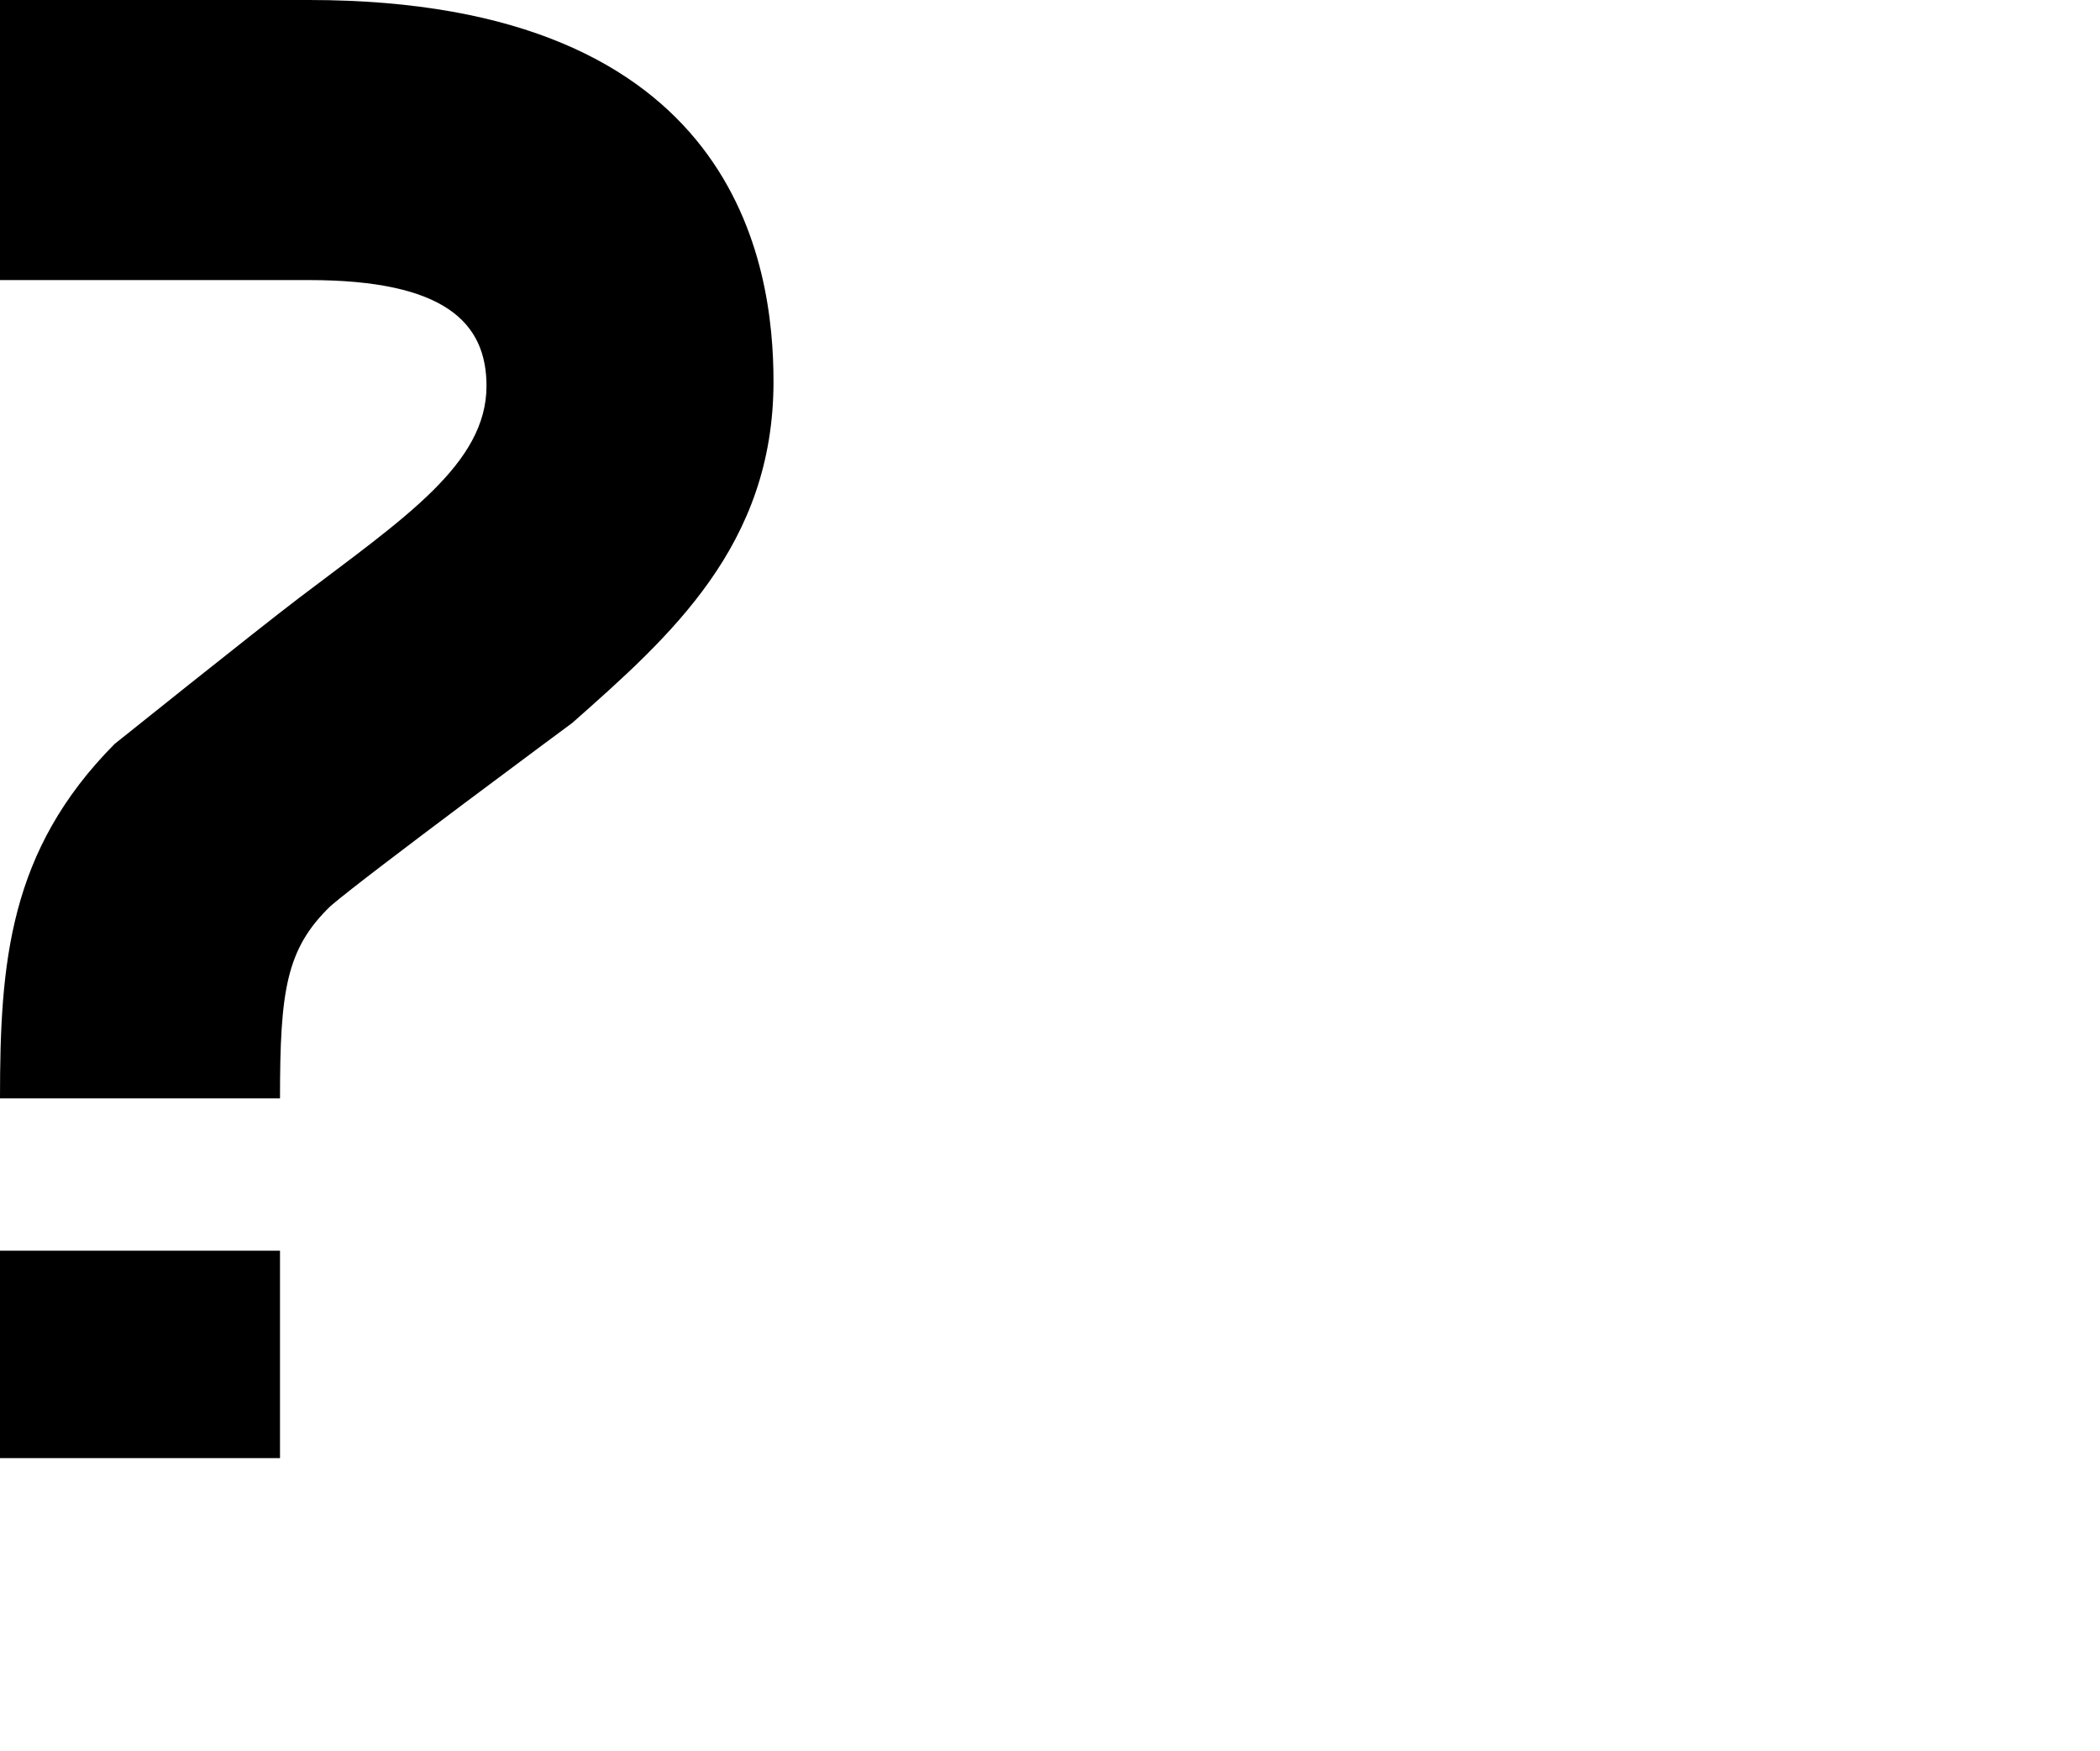
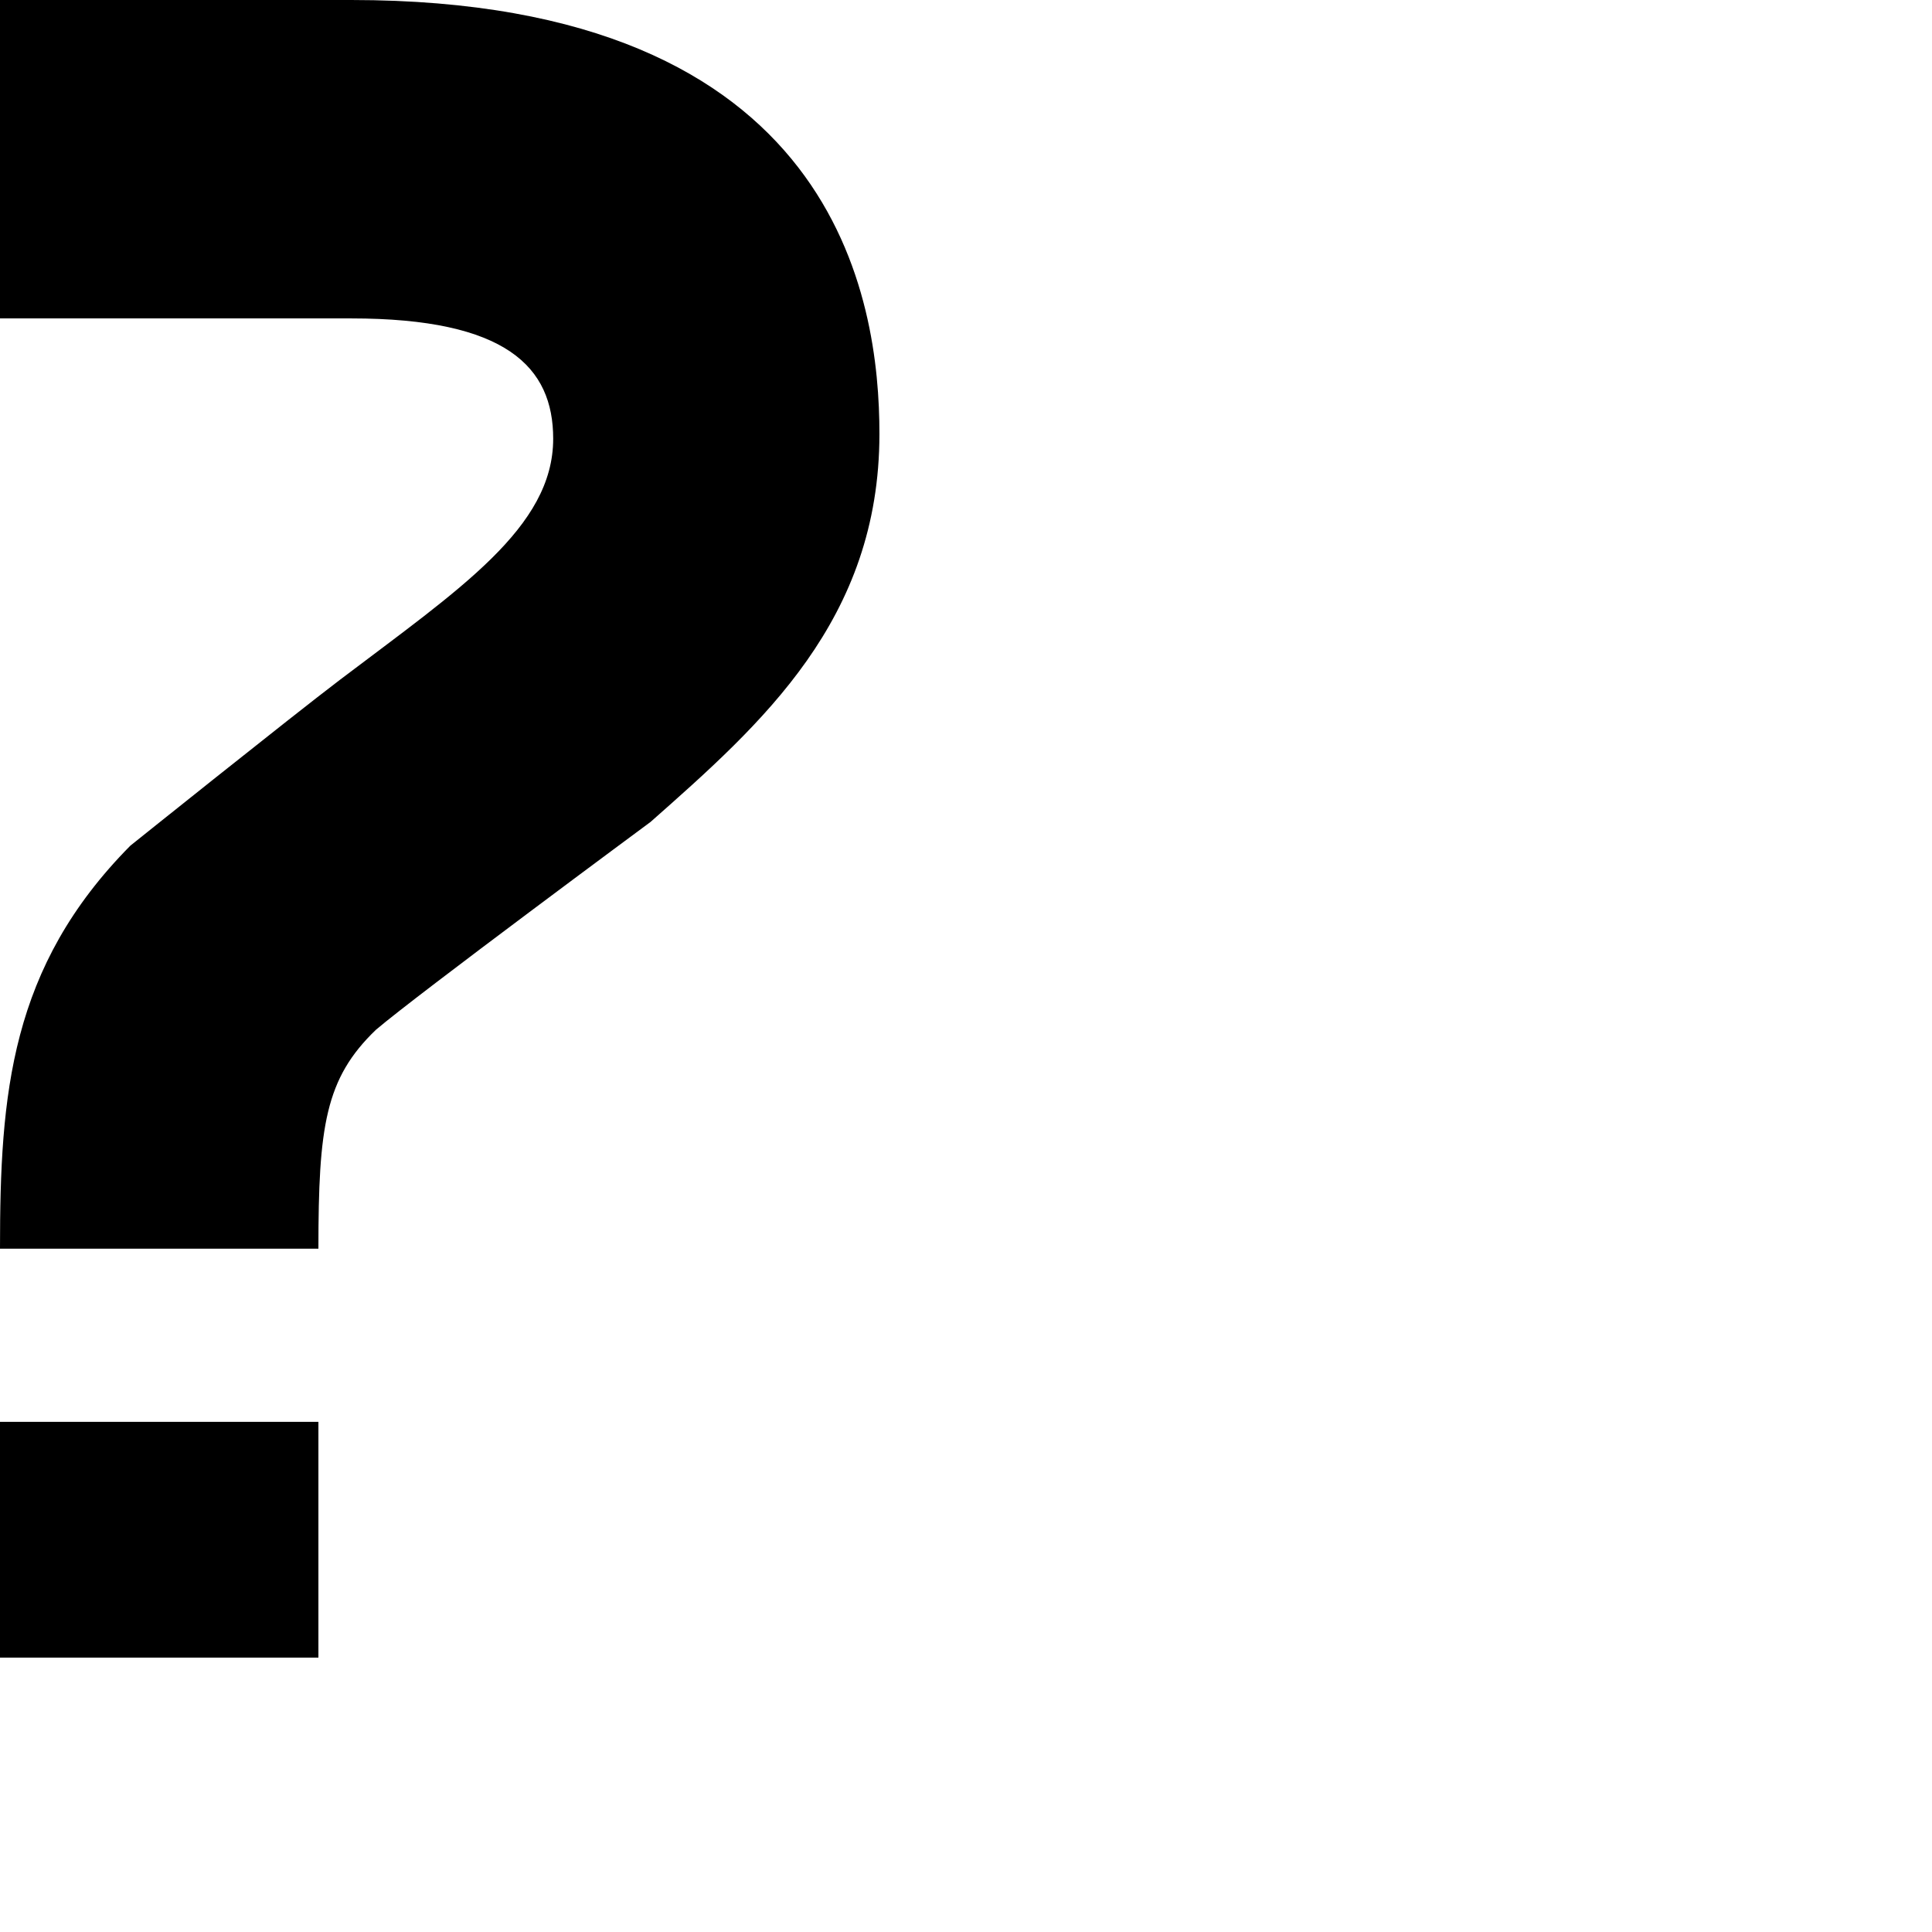
- <svg xmlns="http://www.w3.org/2000/svg" version="1.1" viewBox="0,0,240,200">
+ <svg xmlns="http://www.w3.org/2000/svg" version="1.1" id="Layer_1" x="0px" y="0px" viewBox="0 0 790 790" style="enable-background:new 0 0 790 790;" xml:space="preserve">
  <g>
-     <g>
-       <path d="M32,125.5H0C0,110,1,97.2,13.1,85c0,0,16.1-12.9,21.1-16.7c12-9.1,21.4-15.3,21.4-24.2c0-7.2-4.7-12.1-20.3-12.1H0V0h35.3    c49,0,53.1,30.3,53.1,43.6c0,18.7-11.8,29.1-23,39c0,0-23.4,17.3-27.6,20.9C32.7,108.4,32,113.2,32,125.5z" />
-       <rect y="142.9" width="32" height="23.7" />
-     </g>
+     <path d="M130.2,510.6H0c0-63.1,4.1-115.1,53.3-164.8c0,0,65.5-52.5,85.8-67.9c48.8-37,87.1-62.2,87.1-98.5   c0-29.3-19.1-49.2-82.6-49.2H0V0h143.6c199.4,0,216,123.3,216,177.4c0,76.1-48,118.4-93.6,158.7c0,0-95.2,70.4-112.3,85   C133,441,130.2,460.5,130.2,510.6z" />
+     <rect y="581.4" width="130.2" height="96.4" />
  </g>
</svg>
